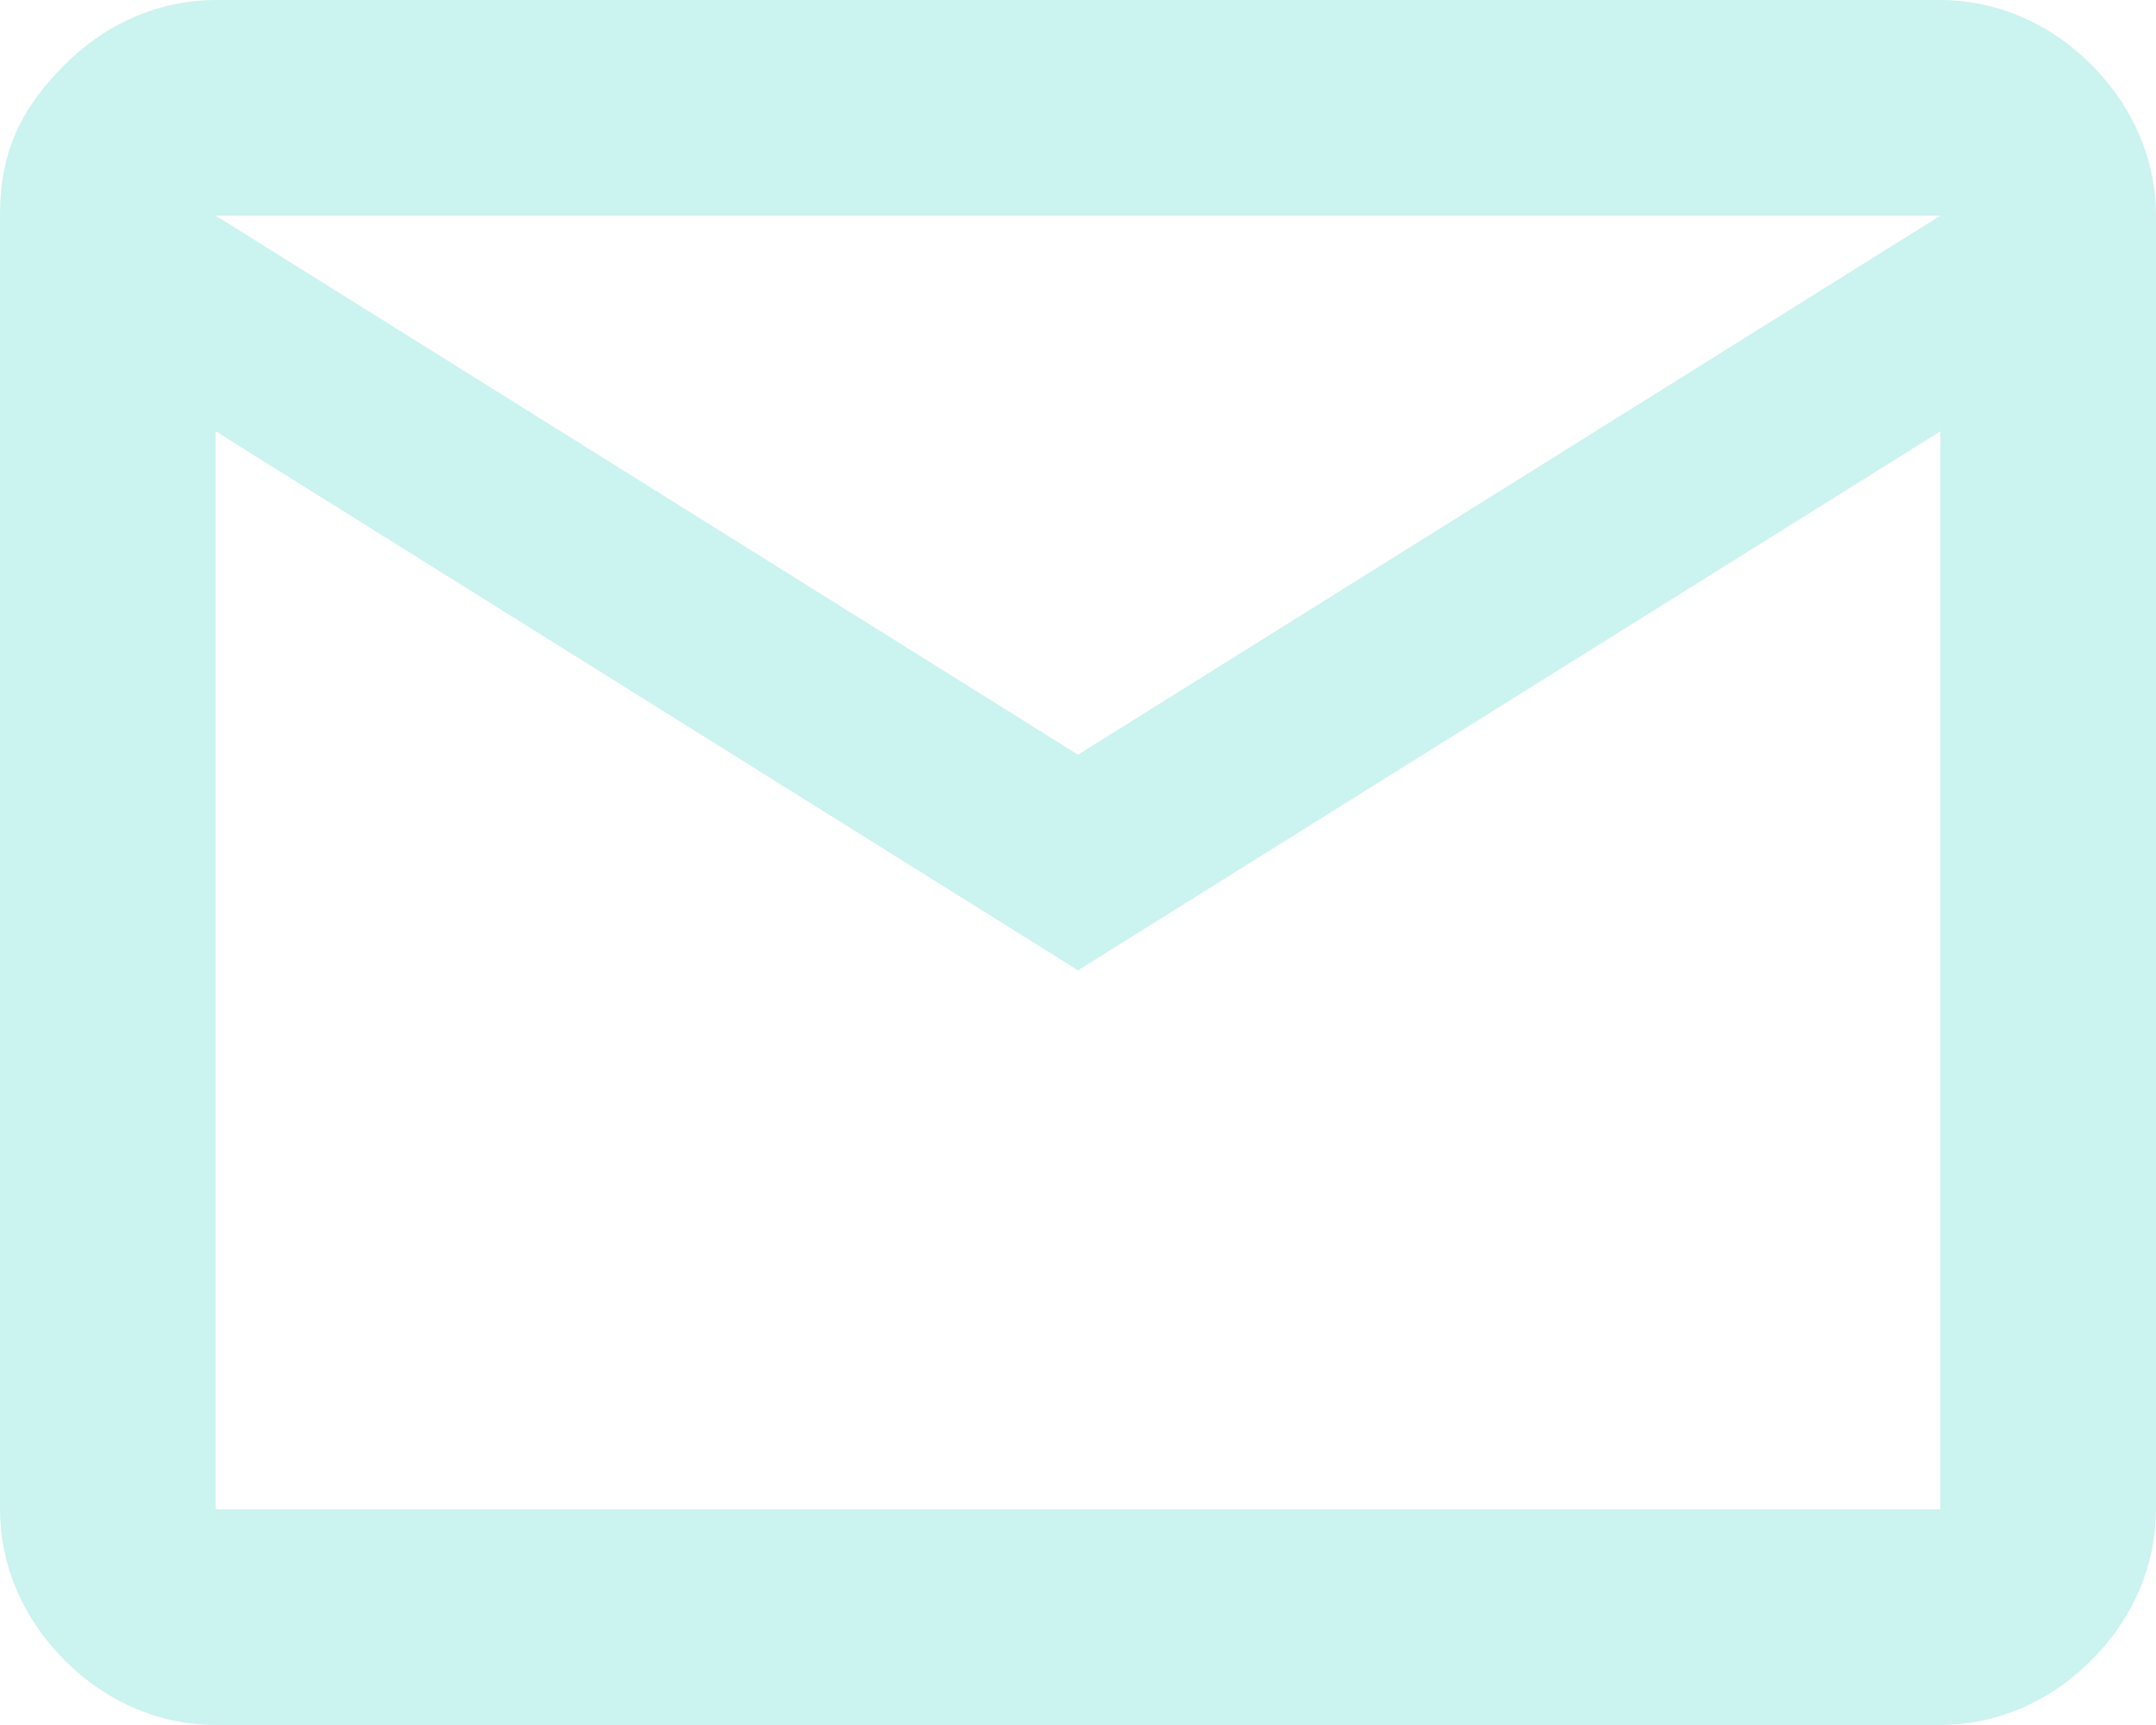
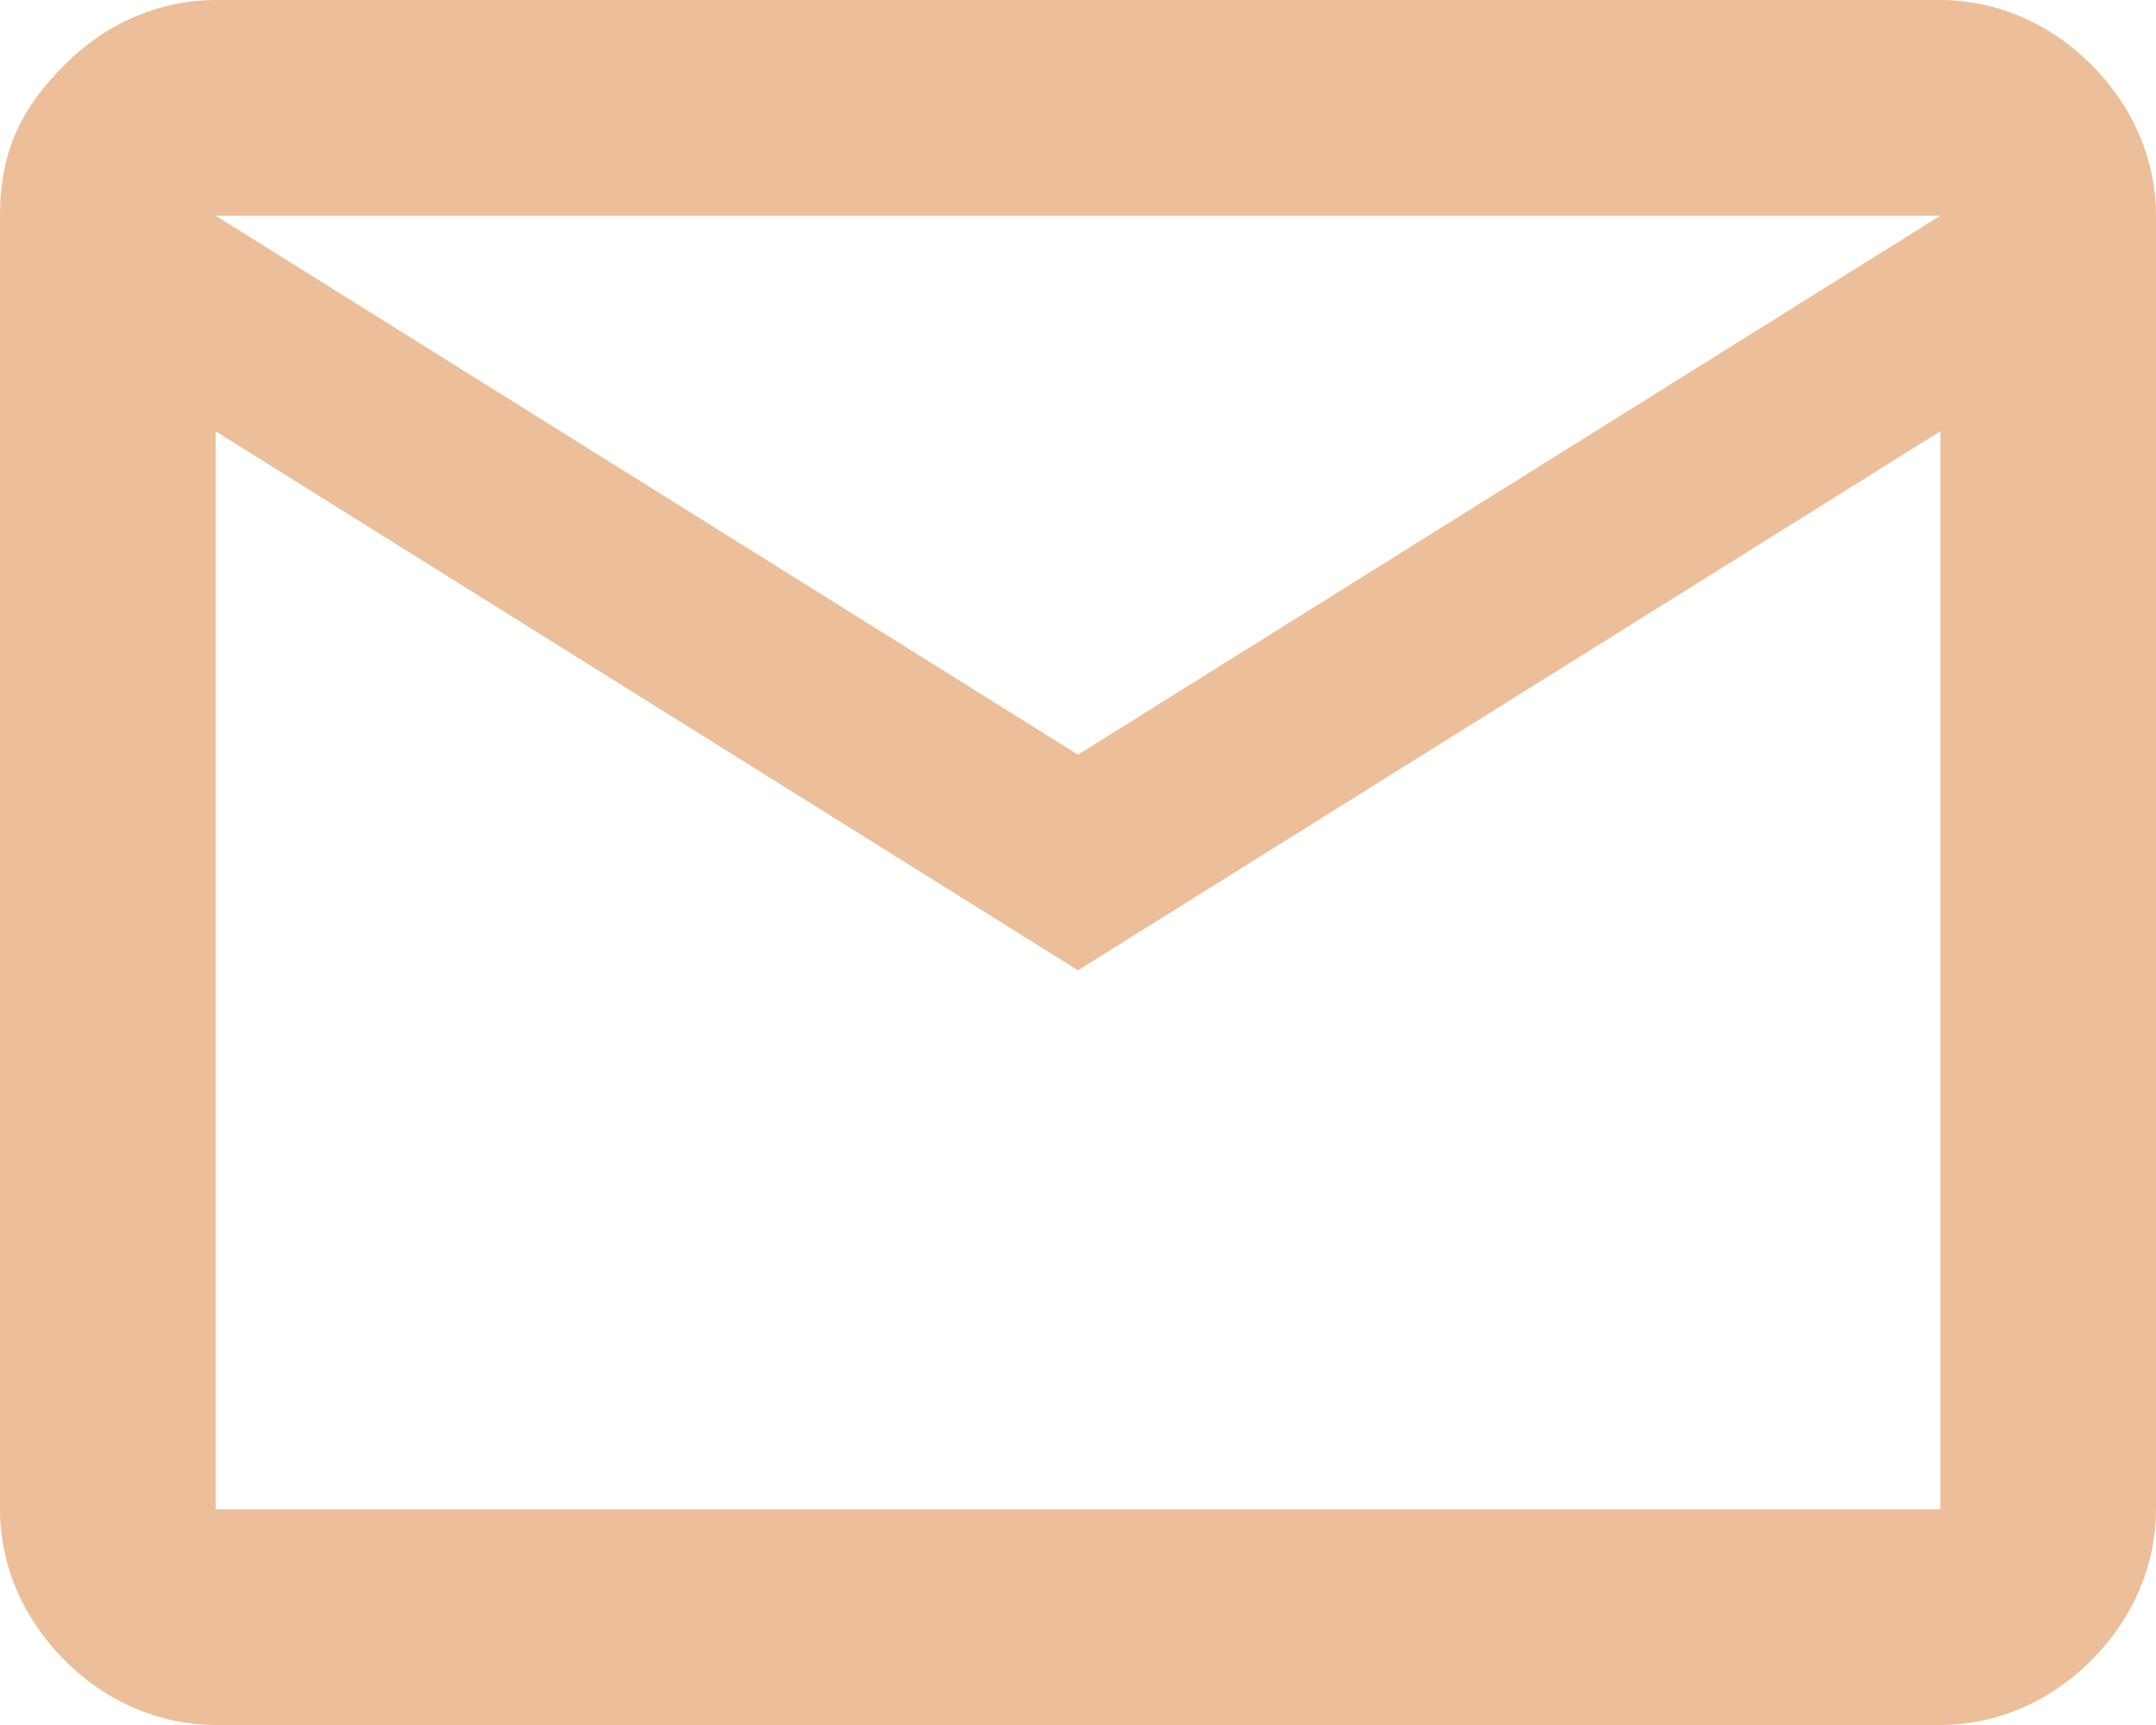
<svg xmlns="http://www.w3.org/2000/svg" id="Layer_1" data-name="Layer 1" viewBox="0 0 20 16">
  <defs>
    <style>
      .cls-1 {
-         fill: #cbf3f0;
+         fill: #ecbe99;
      }
    </style>
  </defs>
-   <path class="cls-1" d="M2,16c-.5,0-1-.2-1.4-.6s-.6-.9-.6-1.4V2c0-.6.2-1,.6-1.4s.9-.6,1.4-.6h16c.5,0,1,.2,1.4.6s.6.9.6,1.4v12c0,.5-.2,1-.6,1.4s-.9.6-1.4.6H2ZM10,9L2,4v10h16V4l-8,5ZM10,7l8-5H2l8,5ZM2,4v-2,12V4Z" />
+   <path class="cls-1" d="M2,16c-.5,0-1-.2-1.4-.6s-.6-.9-.6-1.4V2c0-.6.2-1,.6-1.4.4-.4.9-.6,1.4-.6h16c.5,0,1,.2,1.4.6.4.4.6.9.6,1.4v12c0,.5-.2,1-.6,1.4s-.9.6-1.4.6H2ZM10,9L2,4v10h16V4l-8,5ZM10,7l8-5H2l8,5ZM2,4v-2,12V4Z" />
</svg>
